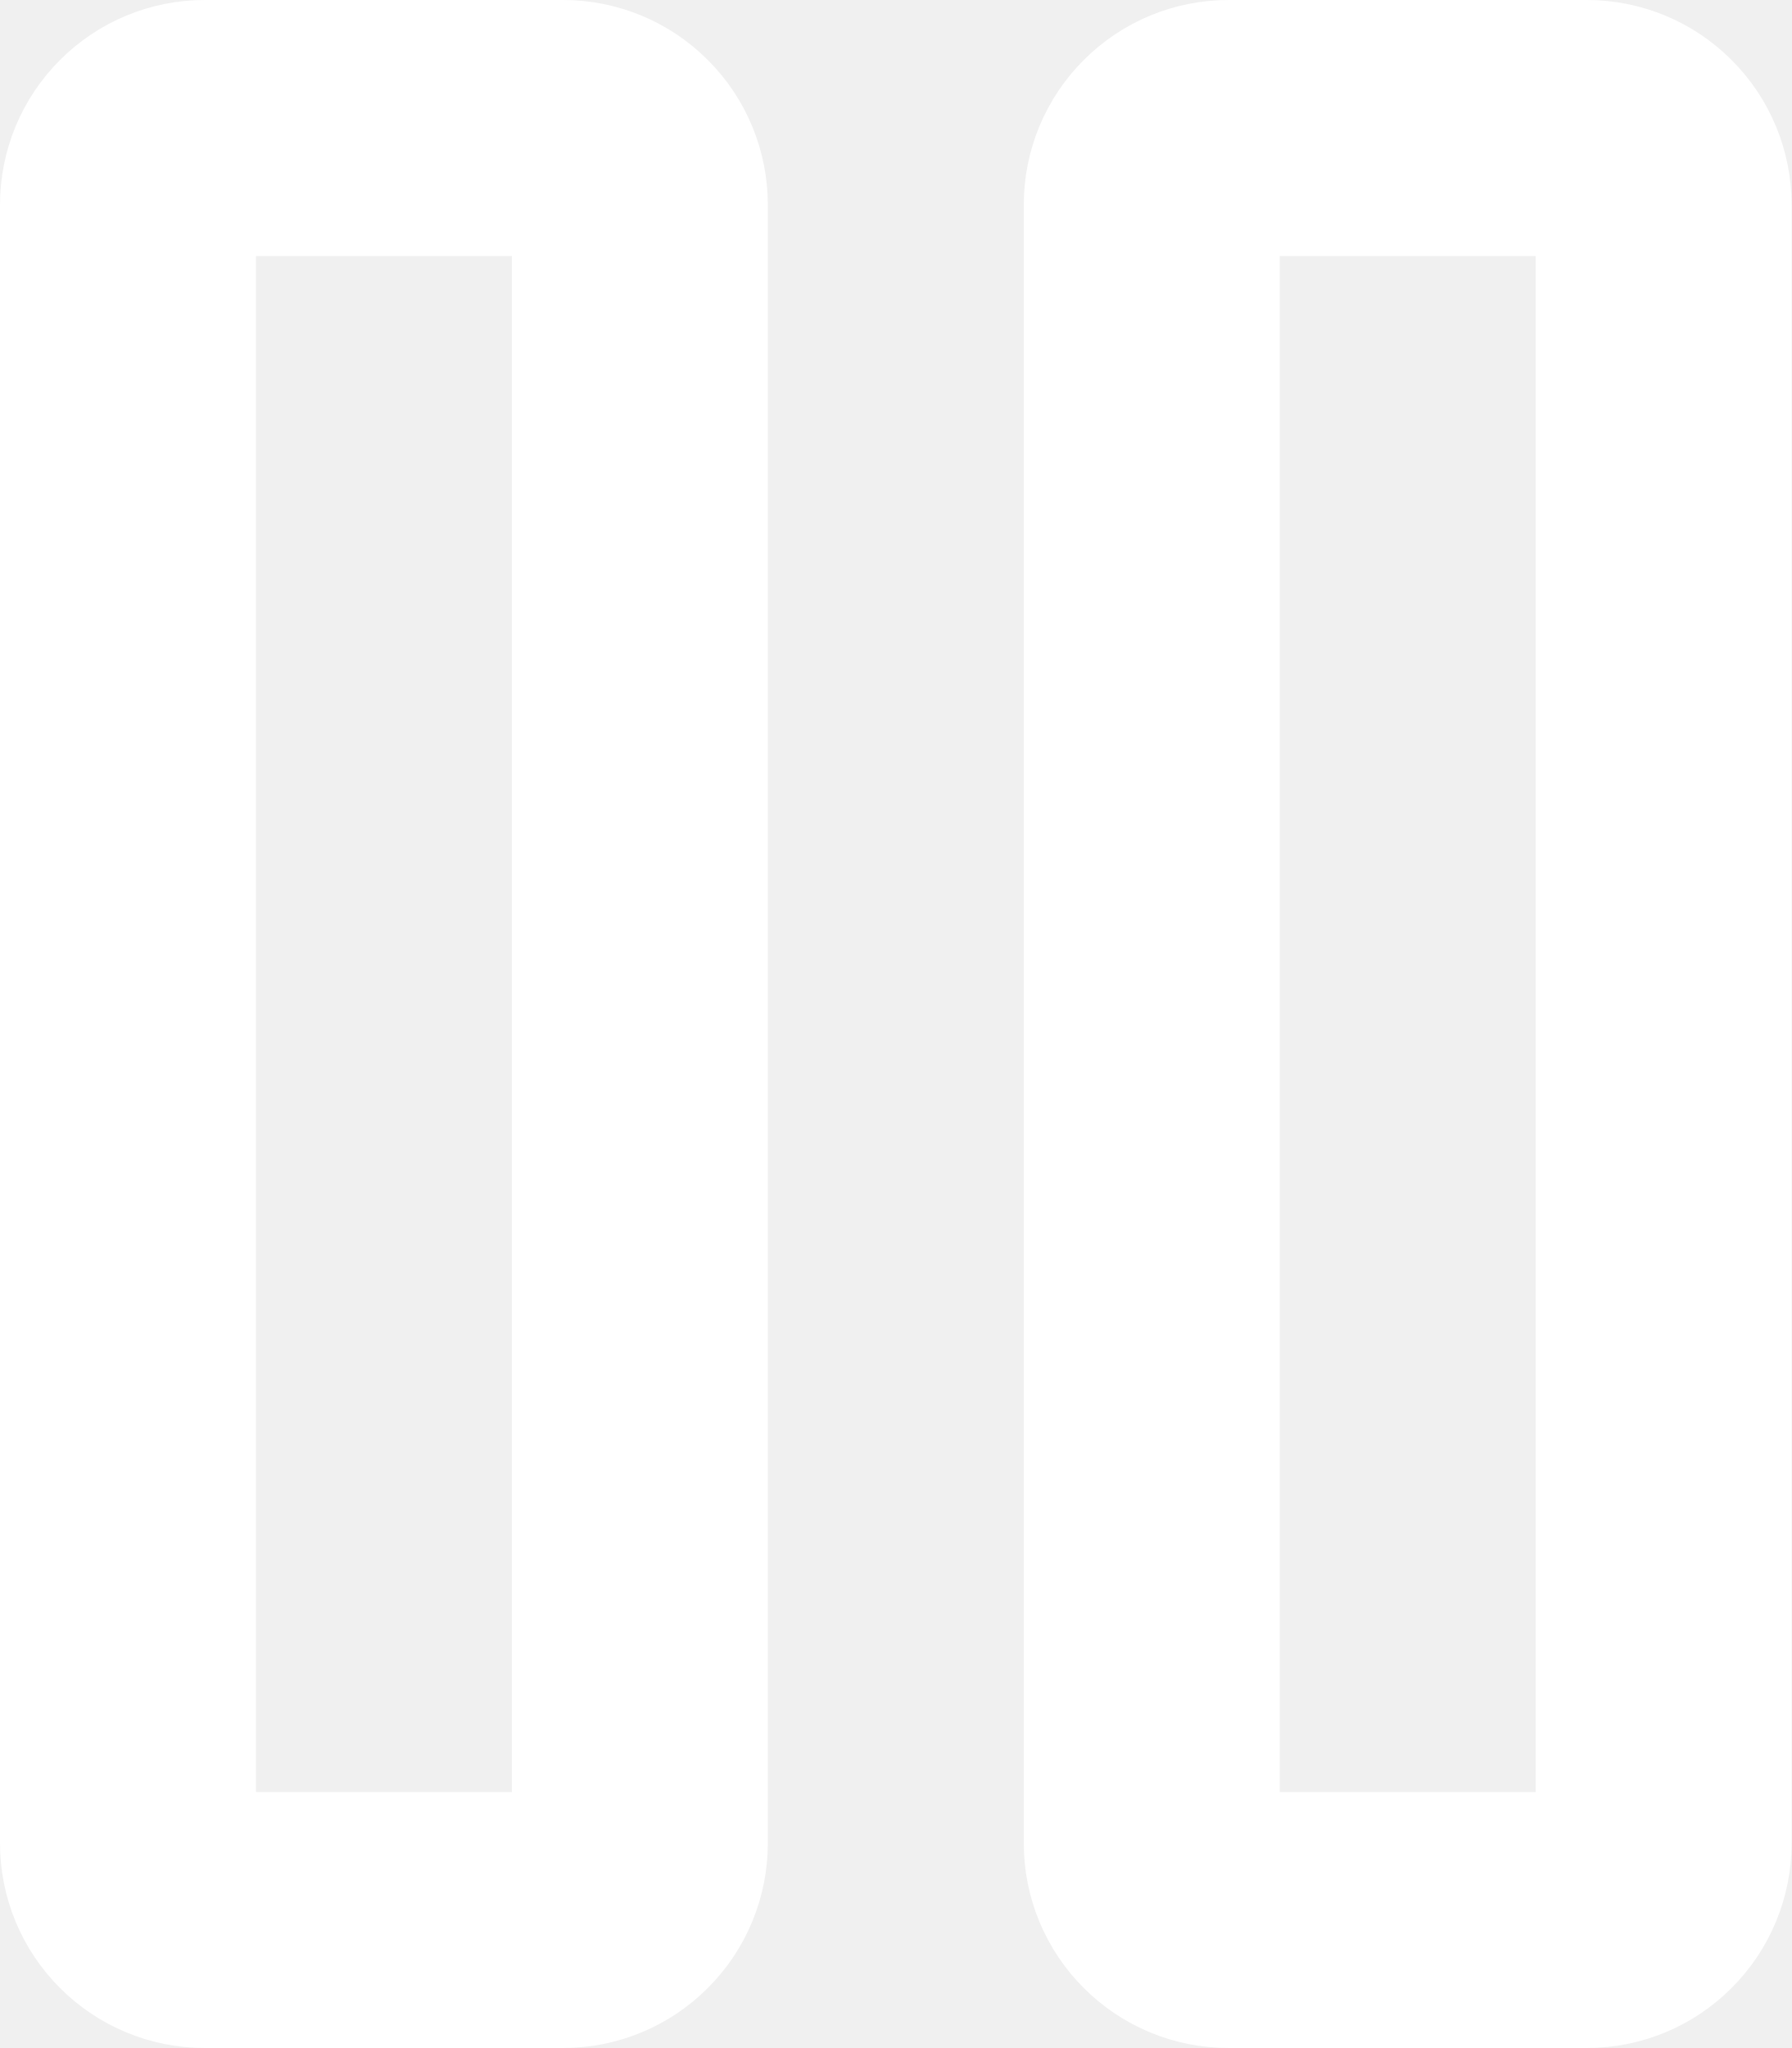
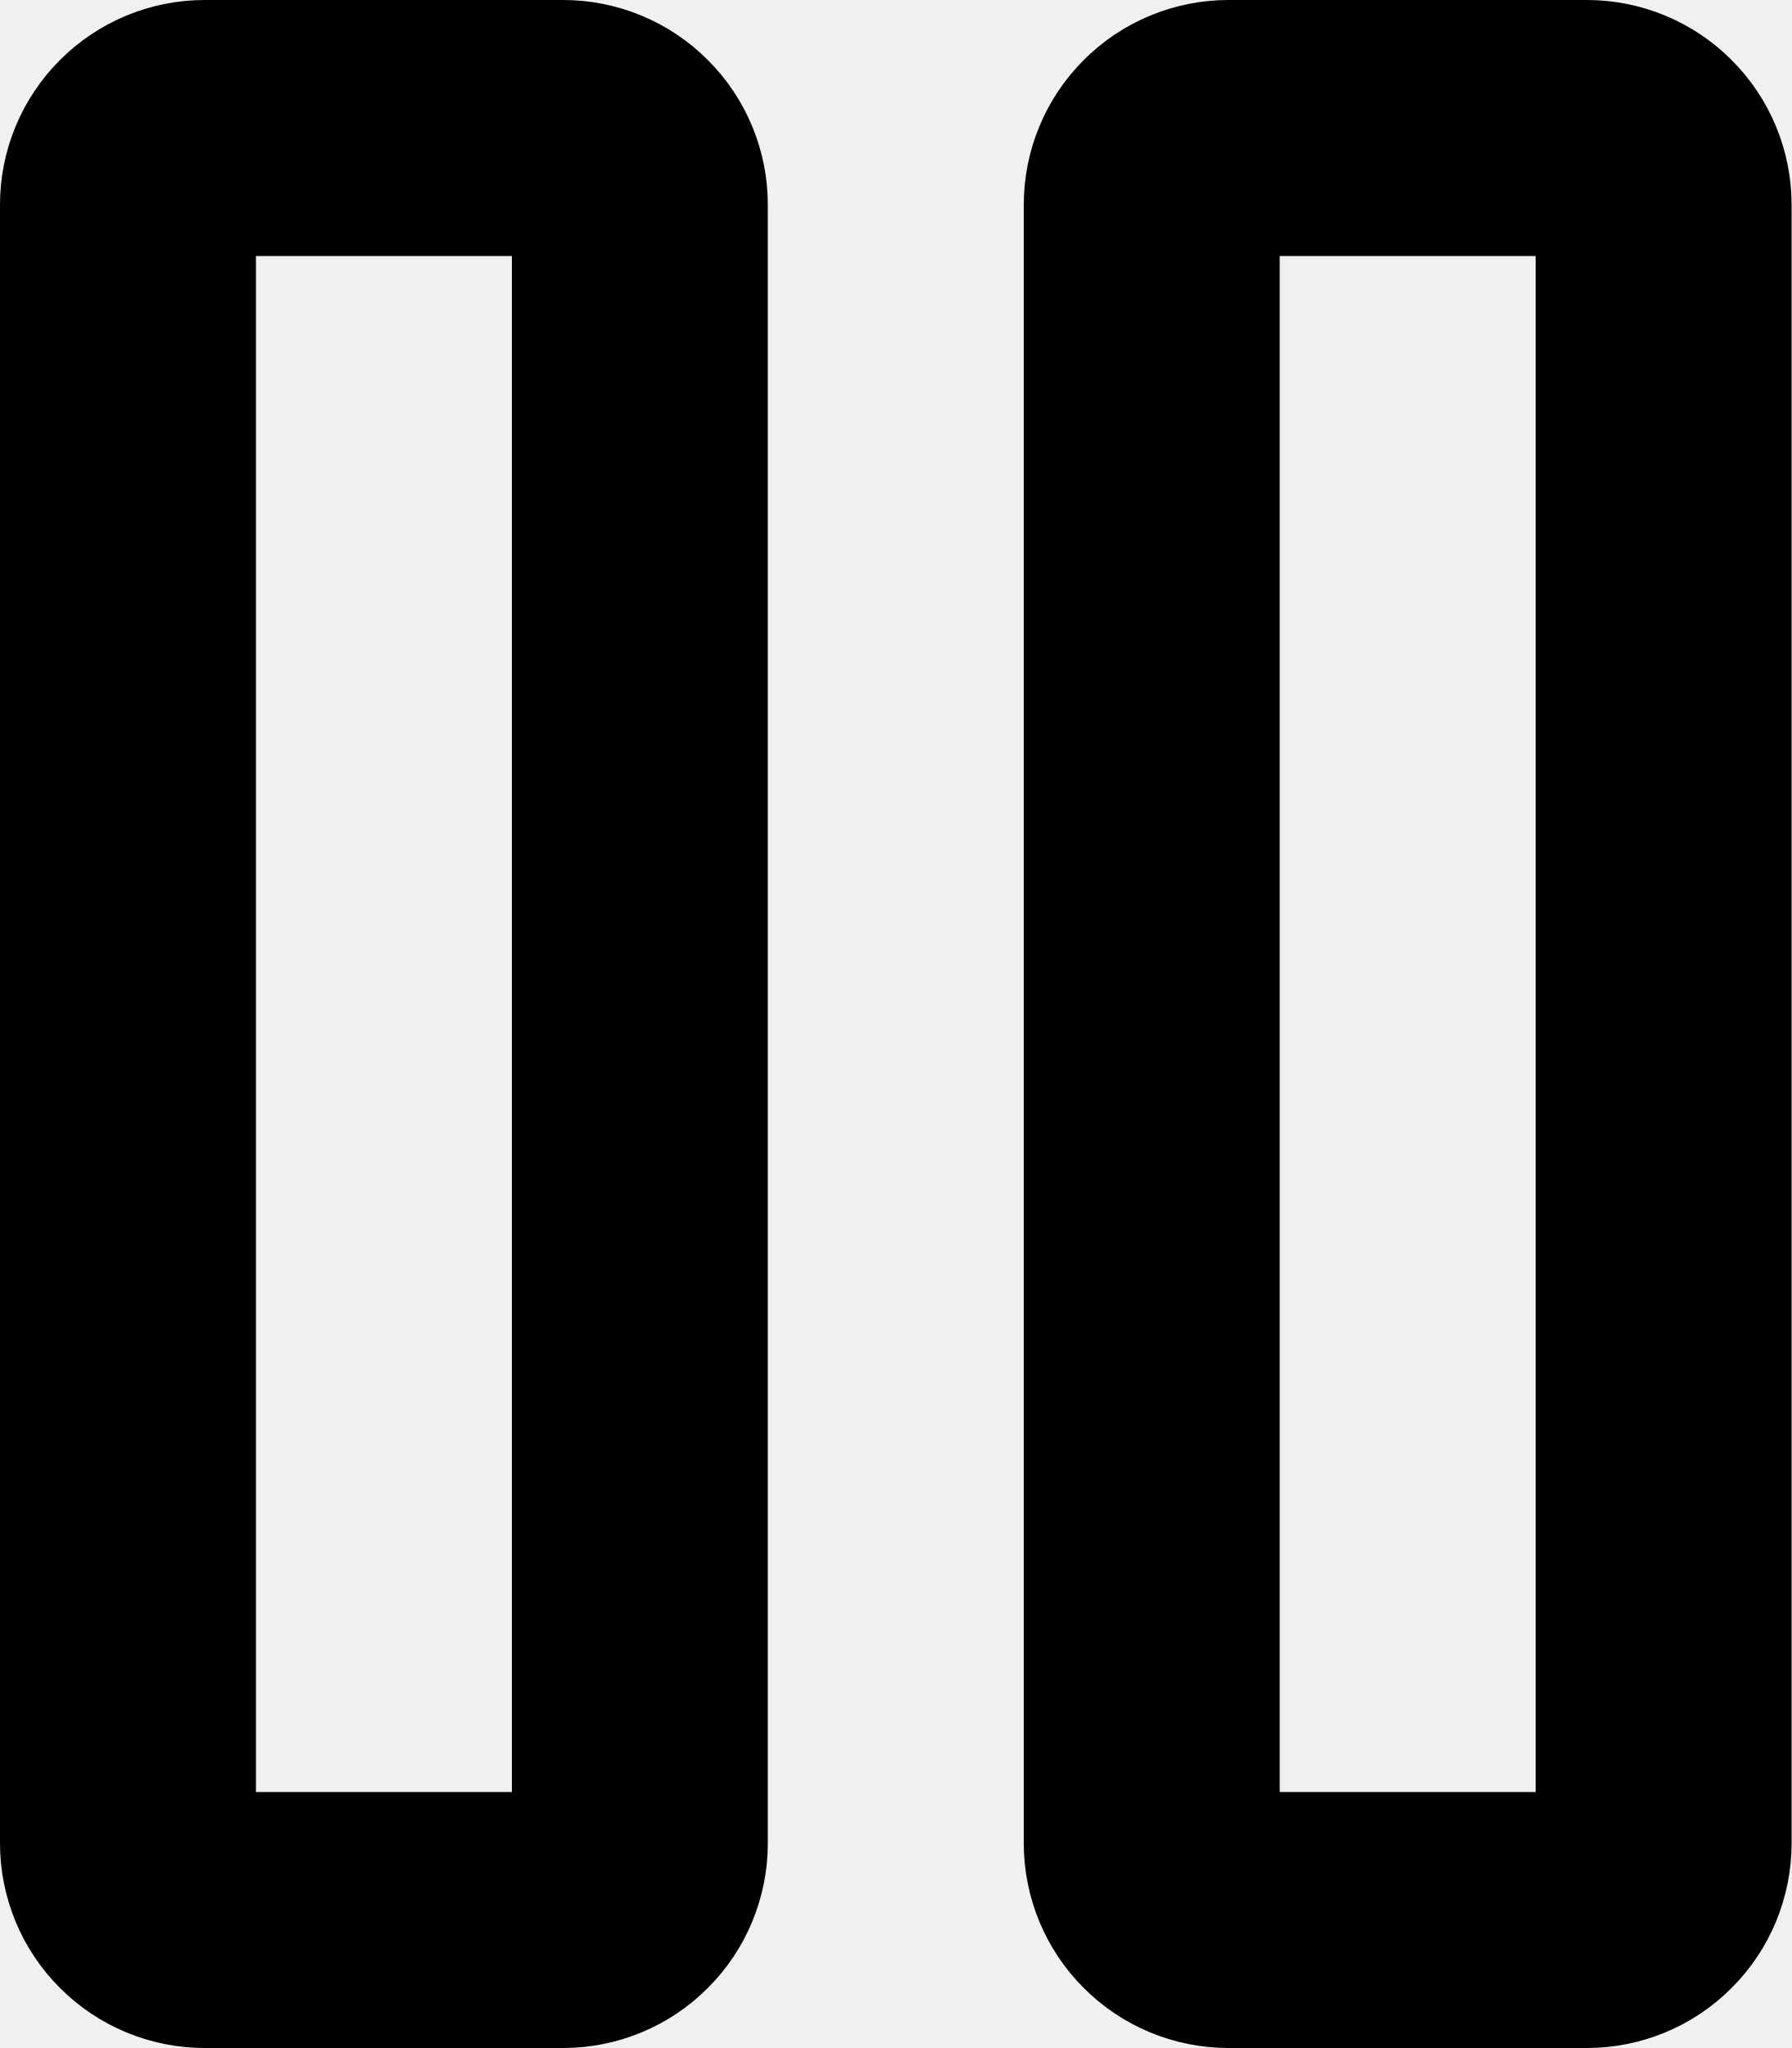
<svg xmlns="http://www.w3.org/2000/svg" width="100%" height="100%" viewBox="0 0 14 16" fill="none">
-   <path d="M1 14.4V1.6C1 1.441 1.063 1.288 1.176 1.176C1.288 1.063 1.441 1 1.6 1H4.4C4.559 1 4.712 1.063 4.824 1.176C4.937 1.288 5 1.441 5 1.6V14.4C5 14.559 4.937 14.712 4.824 14.824C4.712 14.937 4.559 15 4.4 15H1.6C1.441 15 1.288 14.937 1.176 14.824C1.063 14.712 1 14.559 1 14.4V14.4ZM9 14.4V1.6C9 1.441 9.063 1.288 9.176 1.176C9.288 1.063 9.441 1 9.6 1H12.4C12.559 1 12.712 1.063 12.824 1.176C12.937 1.288 13 1.441 13 1.6V14.4C13 14.559 12.937 14.712 12.824 14.824C12.712 14.937 12.559 15 12.4 15H9.6C9.441 15 9.288 14.937 9.176 14.824C9.063 14.712 9 14.559 9 14.4V14.4Z" stroke="white" stroke-width="2" />
+   <path d="M1 14.4V1.6C1 1.441 1.063 1.288 1.176 1.176C1.288 1.063 1.441 1 1.6 1H4.4C4.559 1 4.712 1.063 4.824 1.176C4.937 1.288 5 1.441 5 1.6V14.4C5 14.559 4.937 14.712 4.824 14.824C4.712 14.937 4.559 15 4.4 15H1.6C1.441 15 1.288 14.937 1.176 14.824C1.063 14.712 1 14.559 1 14.4V14.4ZM9 14.4V1.6C9 1.441 9.063 1.288 9.176 1.176C9.288 1.063 9.441 1 9.6 1H12.4C12.559 1 12.712 1.063 12.824 1.176C12.937 1.288 13 1.441 13 1.6V14.4C13 14.559 12.937 14.712 12.824 14.824C12.712 14.937 12.559 15 12.4 15H9.6C9.441 15 9.288 14.937 9.176 14.824C9.063 14.712 9 14.559 9 14.4V14.4Z" stroke="currentColor" stroke-width="2" />
</svg>
